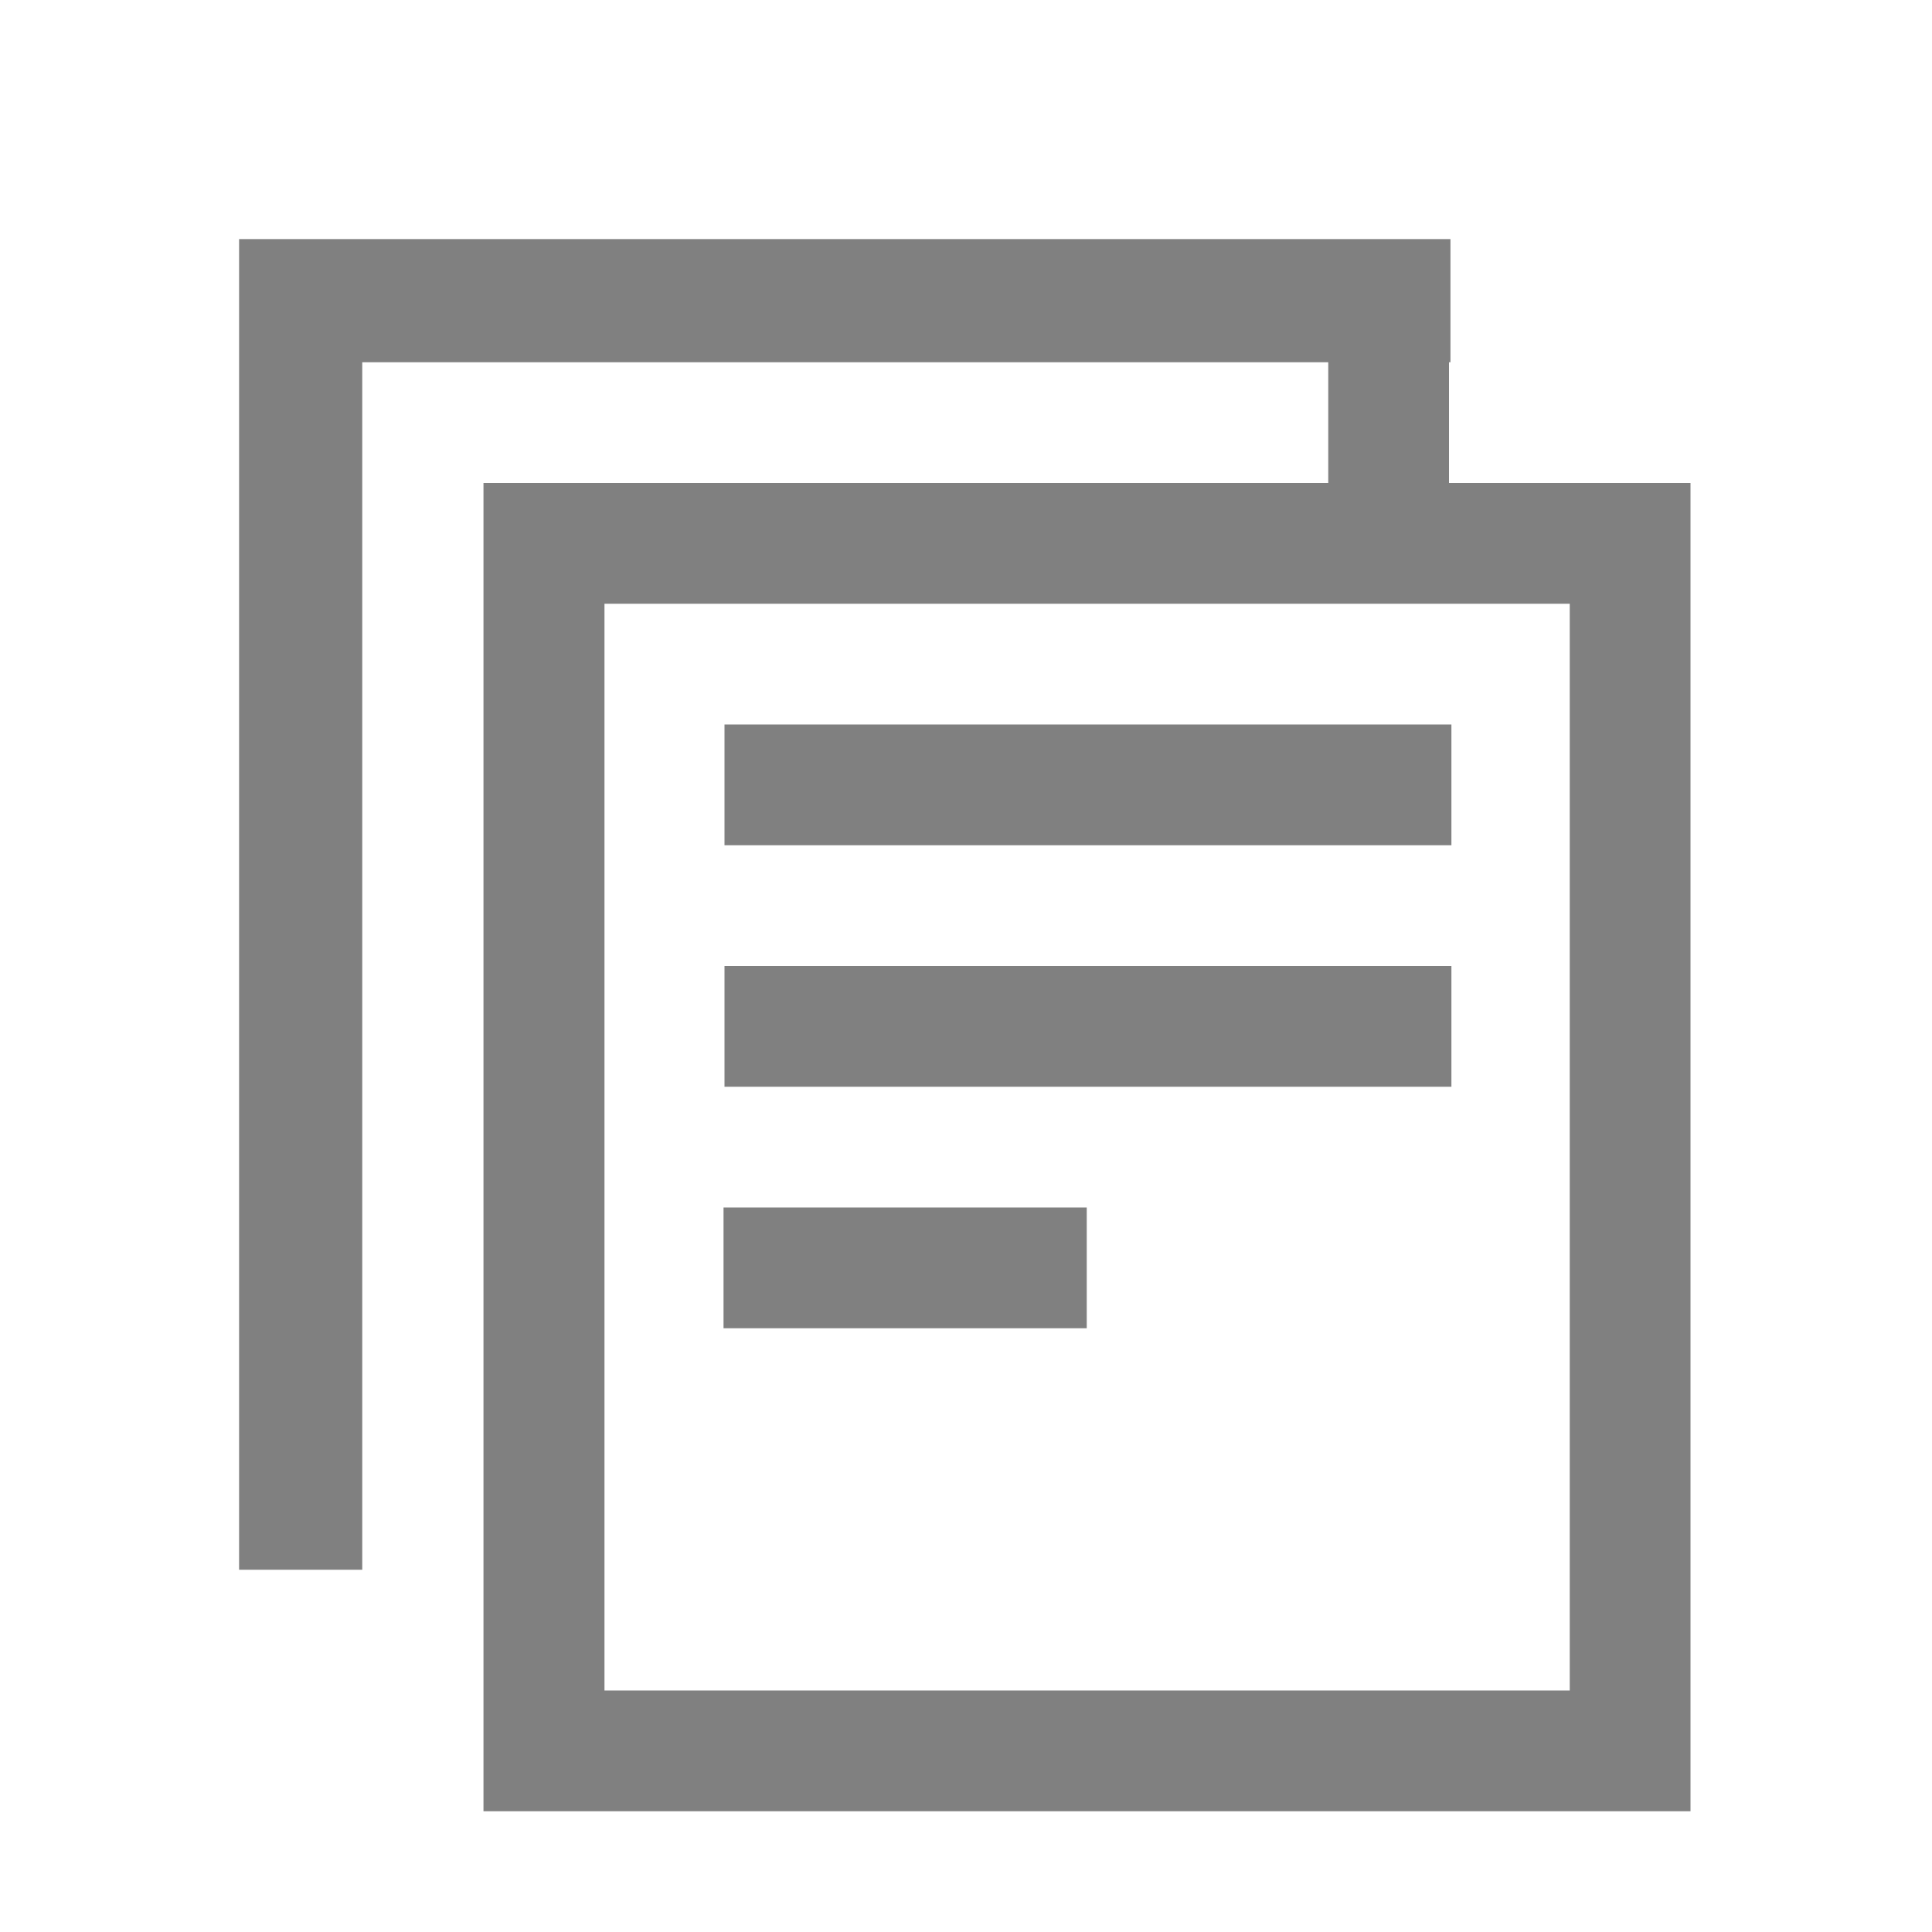
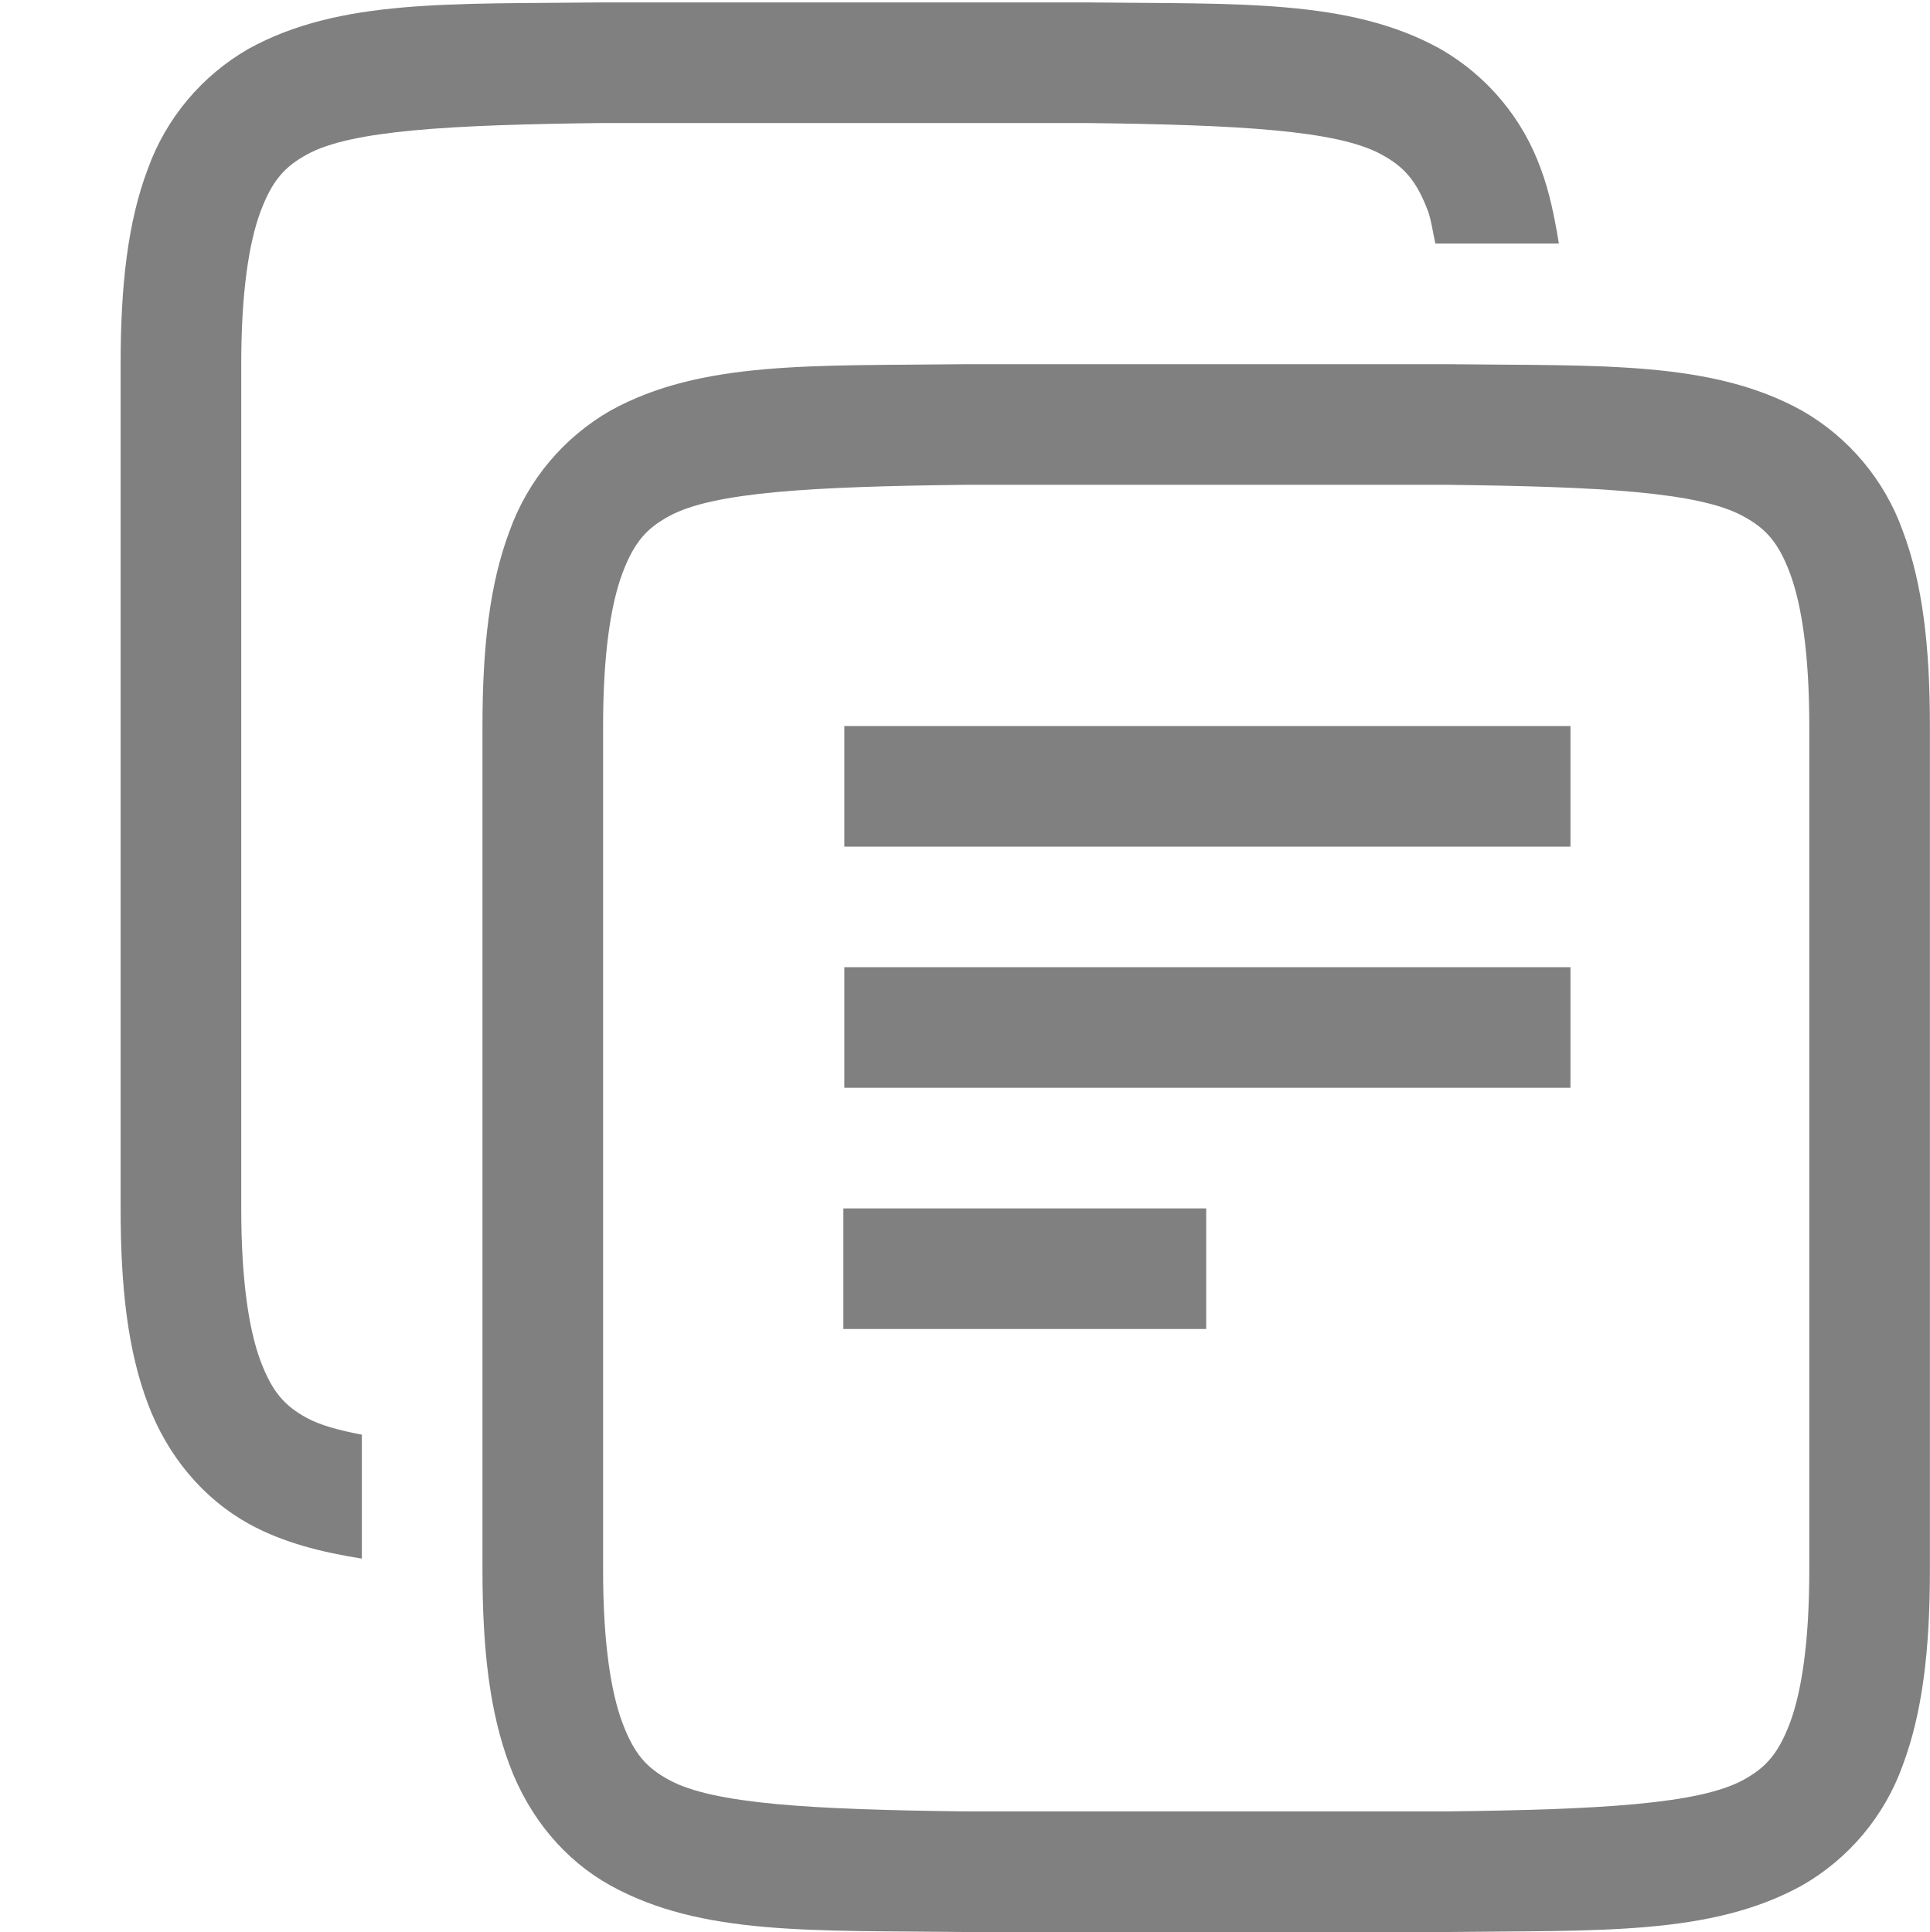
- <svg xmlns="http://www.w3.org/2000/svg" height="16" width="16">
-   <path d="M1.98 1.98V13H3V3h8v1H4.004v11H14V4h-2V3h.012V1.98h-8.53zM5.006 5H13v9H5.006zM6 6v1h6.02V6zm0 2v1h6.02V8zm-.008 2v1H9v-1z" fill="gray" overflow="visible" style="marker:none" color="#000" />
+ <svg xmlns="http://www.w3.org/2000/svg" height="16.02" width="16" version="1.1" id="svg4">
+   <defs id="defs8" />
+   <path style="color:#000000;overflow:visible;fill:#808080;marker:none" d="M 4.994 0.02 C 3.736 0.035 2.816 -0.011 2.062 0.404 C 1.673 0.627 1.376 0.981 1.225 1.402 C 1.06 1.839 1 2.363 1 3.02 L 1 10.02 C 1 10.678 1.06 11.199 1.225 11.637 C 1.389 12.076 1.687 12.427 2.062 12.635 C 2.345 12.791 2.662 12.87 3 12.924 L 3 11.896 C 2.813 11.861 2.652 11.817 2.545 11.758 C 2.361 11.658 2.258 11.545 2.16 11.285 C 2.063 11.025 2 10.612 2 10.02 L 2 3.02 C 2 2.428 2.063 2.014 2.16 1.754 C 2.258 1.494 2.361 1.382 2.545 1.281 C 2.91 1.079 3.74 1.035 5 1.02 L 9 1.02 C 10.259 1.035 11.087 1.079 11.453 1.281 C 11.637 1.381 11.743 1.494 11.84 1.754 C 11.865 1.822 11.88 1.93 11.9 2.02 L 12.924 2.02 C 12.888 1.799 12.845 1.588 12.775 1.402 C 12.624 0.98 12.327 0.626 11.938 0.404 C 11.185 -0.012 10.264 0.035 9.006 0.02 L 4.998 0.02 L 4.994 0.02 z M 7.994 3.02 C 6.736 3.035 5.816 2.989 5.062 3.404 C 4.673 3.627 4.376 3.981 4.225 4.402 C 4.06 4.839 4 5.363 4 6.02 L 4 13.02 C 4 13.678 4.06 14.199 4.225 14.637 C 4.389 15.076 4.686 15.427 5.062 15.635 C 5.816 16.051 6.736 16.005 7.994 16.02 L 12.006 16.02 C 13.264 16.005 14.184 16.05 14.938 15.635 C 15.327 15.413 15.624 15.059 15.775 14.637 C 15.939 14.199 16 13.677 16 13.02 L 16 6.02 C 16 5.362 15.94 4.84 15.775 4.402 C 15.624 3.98 15.327 3.626 14.938 3.404 C 14.185 2.988 13.264 3.035 12.006 3.02 L 7.998 3.02 L 7.994 3.02 z M 8 4.02 L 12 4.02 C 13.259 4.035 14.087 4.079 14.453 4.281 C 14.637 4.381 14.743 4.494 14.84 4.754 C 14.937 5.014 15 5.428 15 6.02 L 15 13.02 C 15 13.612 14.937 14.025 14.84 14.285 C 14.742 14.545 14.638 14.657 14.455 14.758 C 14.089 14.96 13.258 15.005 12 15.02 L 8 15.02 C 6.741 15.005 5.91 14.96 5.545 14.758 C 5.361 14.658 5.258 14.545 5.16 14.285 C 5.063 14.025 5 13.612 5 13.02 L 5 6.02 C 5 5.428 5.063 5.014 5.16 4.754 C 5.258 4.494 5.361 4.382 5.545 4.281 C 5.91 4.079 6.74 4.035 8 4.02 z M 7 6.02 L 7 7.02 L 13.02 7.02 L 13.02 6.02 L 7 6.02 z M 7 8.02 L 7 9.02 L 13.02 9.02 L 13.02 8.02 L 7 8.02 z M 6.992 10.02 L 6.992 11.02 L 10 11.02 L 10 10.02 L 6.992 10.02 z " id="path2" />
+   <g transform="translate(1,2.020001)" style="fill:#808080" id="g3223" />
</svg>
